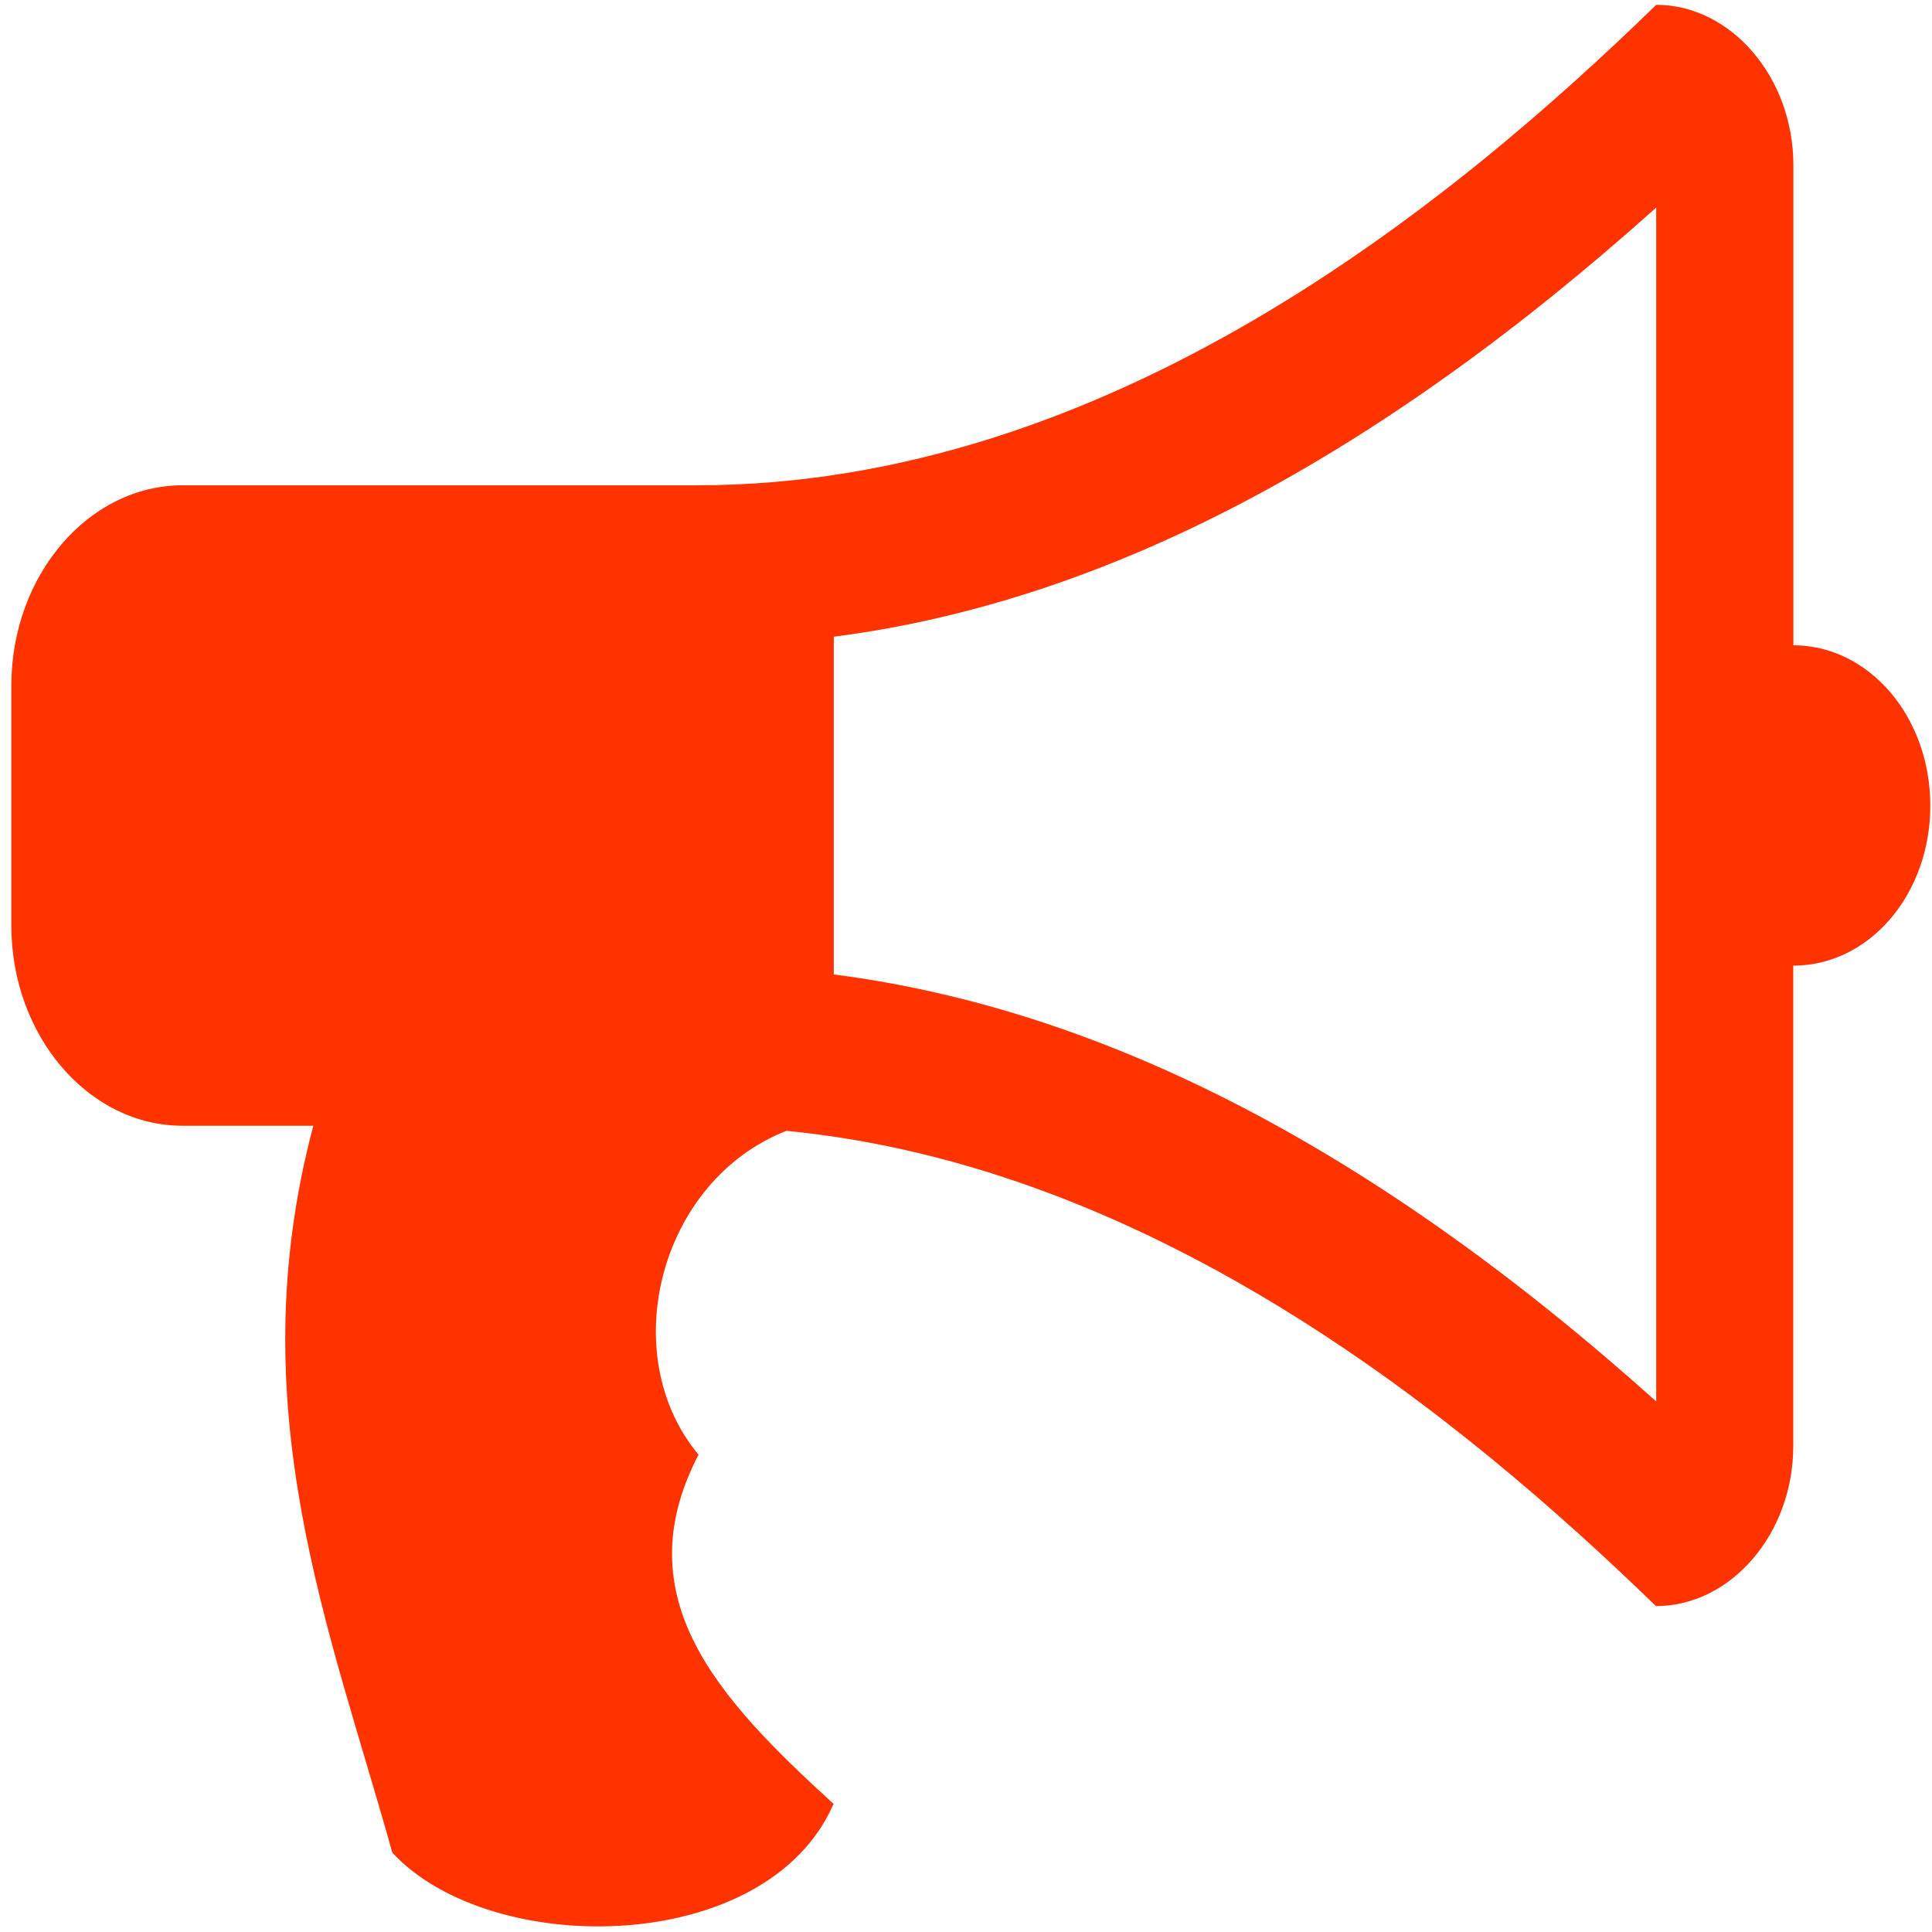
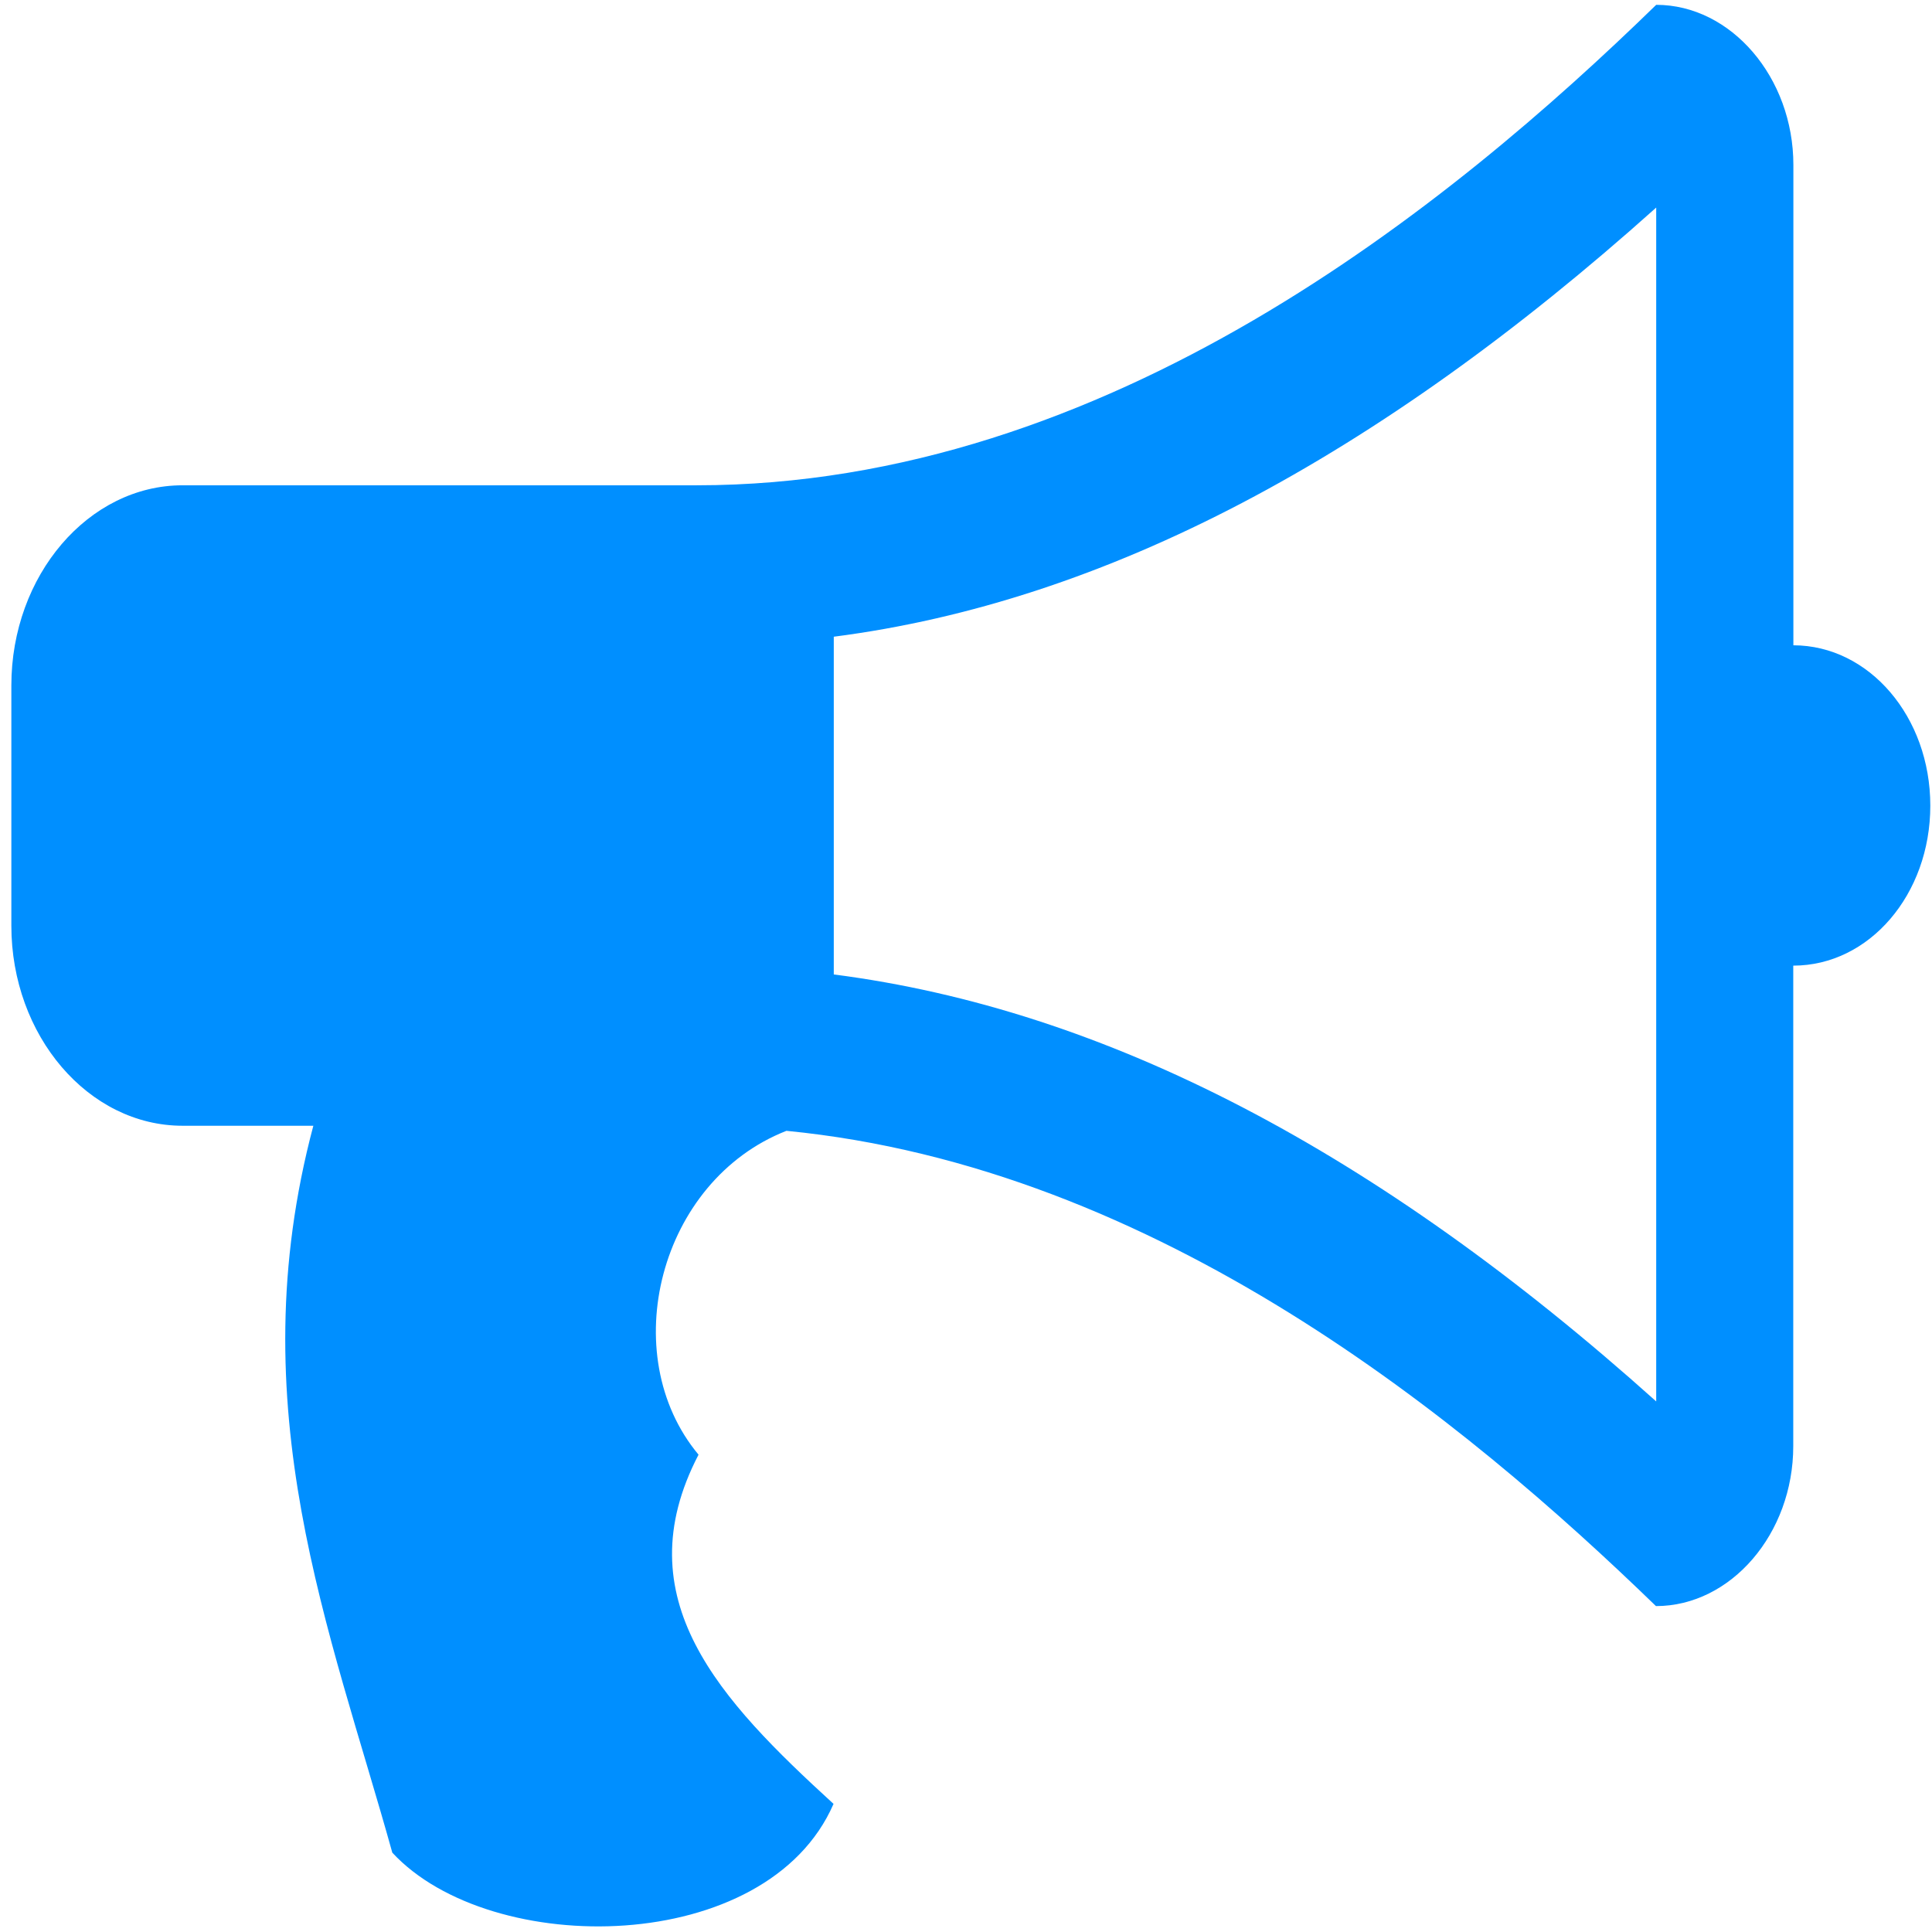
<svg xmlns="http://www.w3.org/2000/svg" xml:space="preserve" enable-background="new 0 0 16 16" viewBox="0 0 16 16" height="16px" width="16px" y="0px" x="0px" id="Layer_1" version="1.1">
  <defs id="defs9" />
  <g id="g3">
-     <path style="fill:#ff3300;fill-opacity:1" id="path5" d="M15.986,6.672c0,0.736-0.506,1.325-1.135,1.325v3.979c0,0.726-0.517,1.325-1.137,1.325   c-1.578-1.53-4.124-3.636-7.201-3.936c-1.055,0.413-1.419,1.854-0.728,2.682c-0.621,1.193,0.178,2.032,1.118,2.892   c-0.55,1.265-2.838,1.285-3.654,0.404C2.736,13.5,1.974,11.654,2.595,9.323H1.512c-0.78,0-1.418-0.746-1.418-1.657V5.677   c0-0.912,0.639-1.658,1.418-1.658H5.77c3.405,0,6.244-2.321,7.946-3.979c0.62,0,1.136,0.602,1.136,1.326v3.978   C15.48,5.345,15.986,5.937,15.986,6.672z M13.716,1.719c-2.313,2.072-4.559,3.264-6.811,3.554V8.07   c2.252,0.29,4.498,1.462,6.811,3.536V1.719z" fill="#996699" />
+     <path style="fill:#008fff;fill-opacity:1" id="path5" d="M15.986,6.672c0,0.736-0.506,1.325-1.135,1.325v3.979c0,0.726-0.517,1.325-1.137,1.325   c-1.578-1.53-4.124-3.636-7.201-3.936c-1.055,0.413-1.419,1.854-0.728,2.682c-0.621,1.193,0.178,2.032,1.118,2.892   c-0.55,1.265-2.838,1.285-3.654,0.404C2.736,13.5,1.974,11.654,2.595,9.323H1.512c-0.78,0-1.418-0.746-1.418-1.657V5.677   c0-0.912,0.639-1.658,1.418-1.658H5.77c3.405,0,6.244-2.321,7.946-3.979c0.62,0,1.136,0.602,1.136,1.326v3.978   C15.48,5.345,15.986,5.937,15.986,6.672z M13.716,1.719c-2.313,2.072-4.559,3.264-6.811,3.554V8.07   c2.252,0.29,4.498,1.462,6.811,3.536V1.719z" fill="#996699" />
  </g>
</svg>
